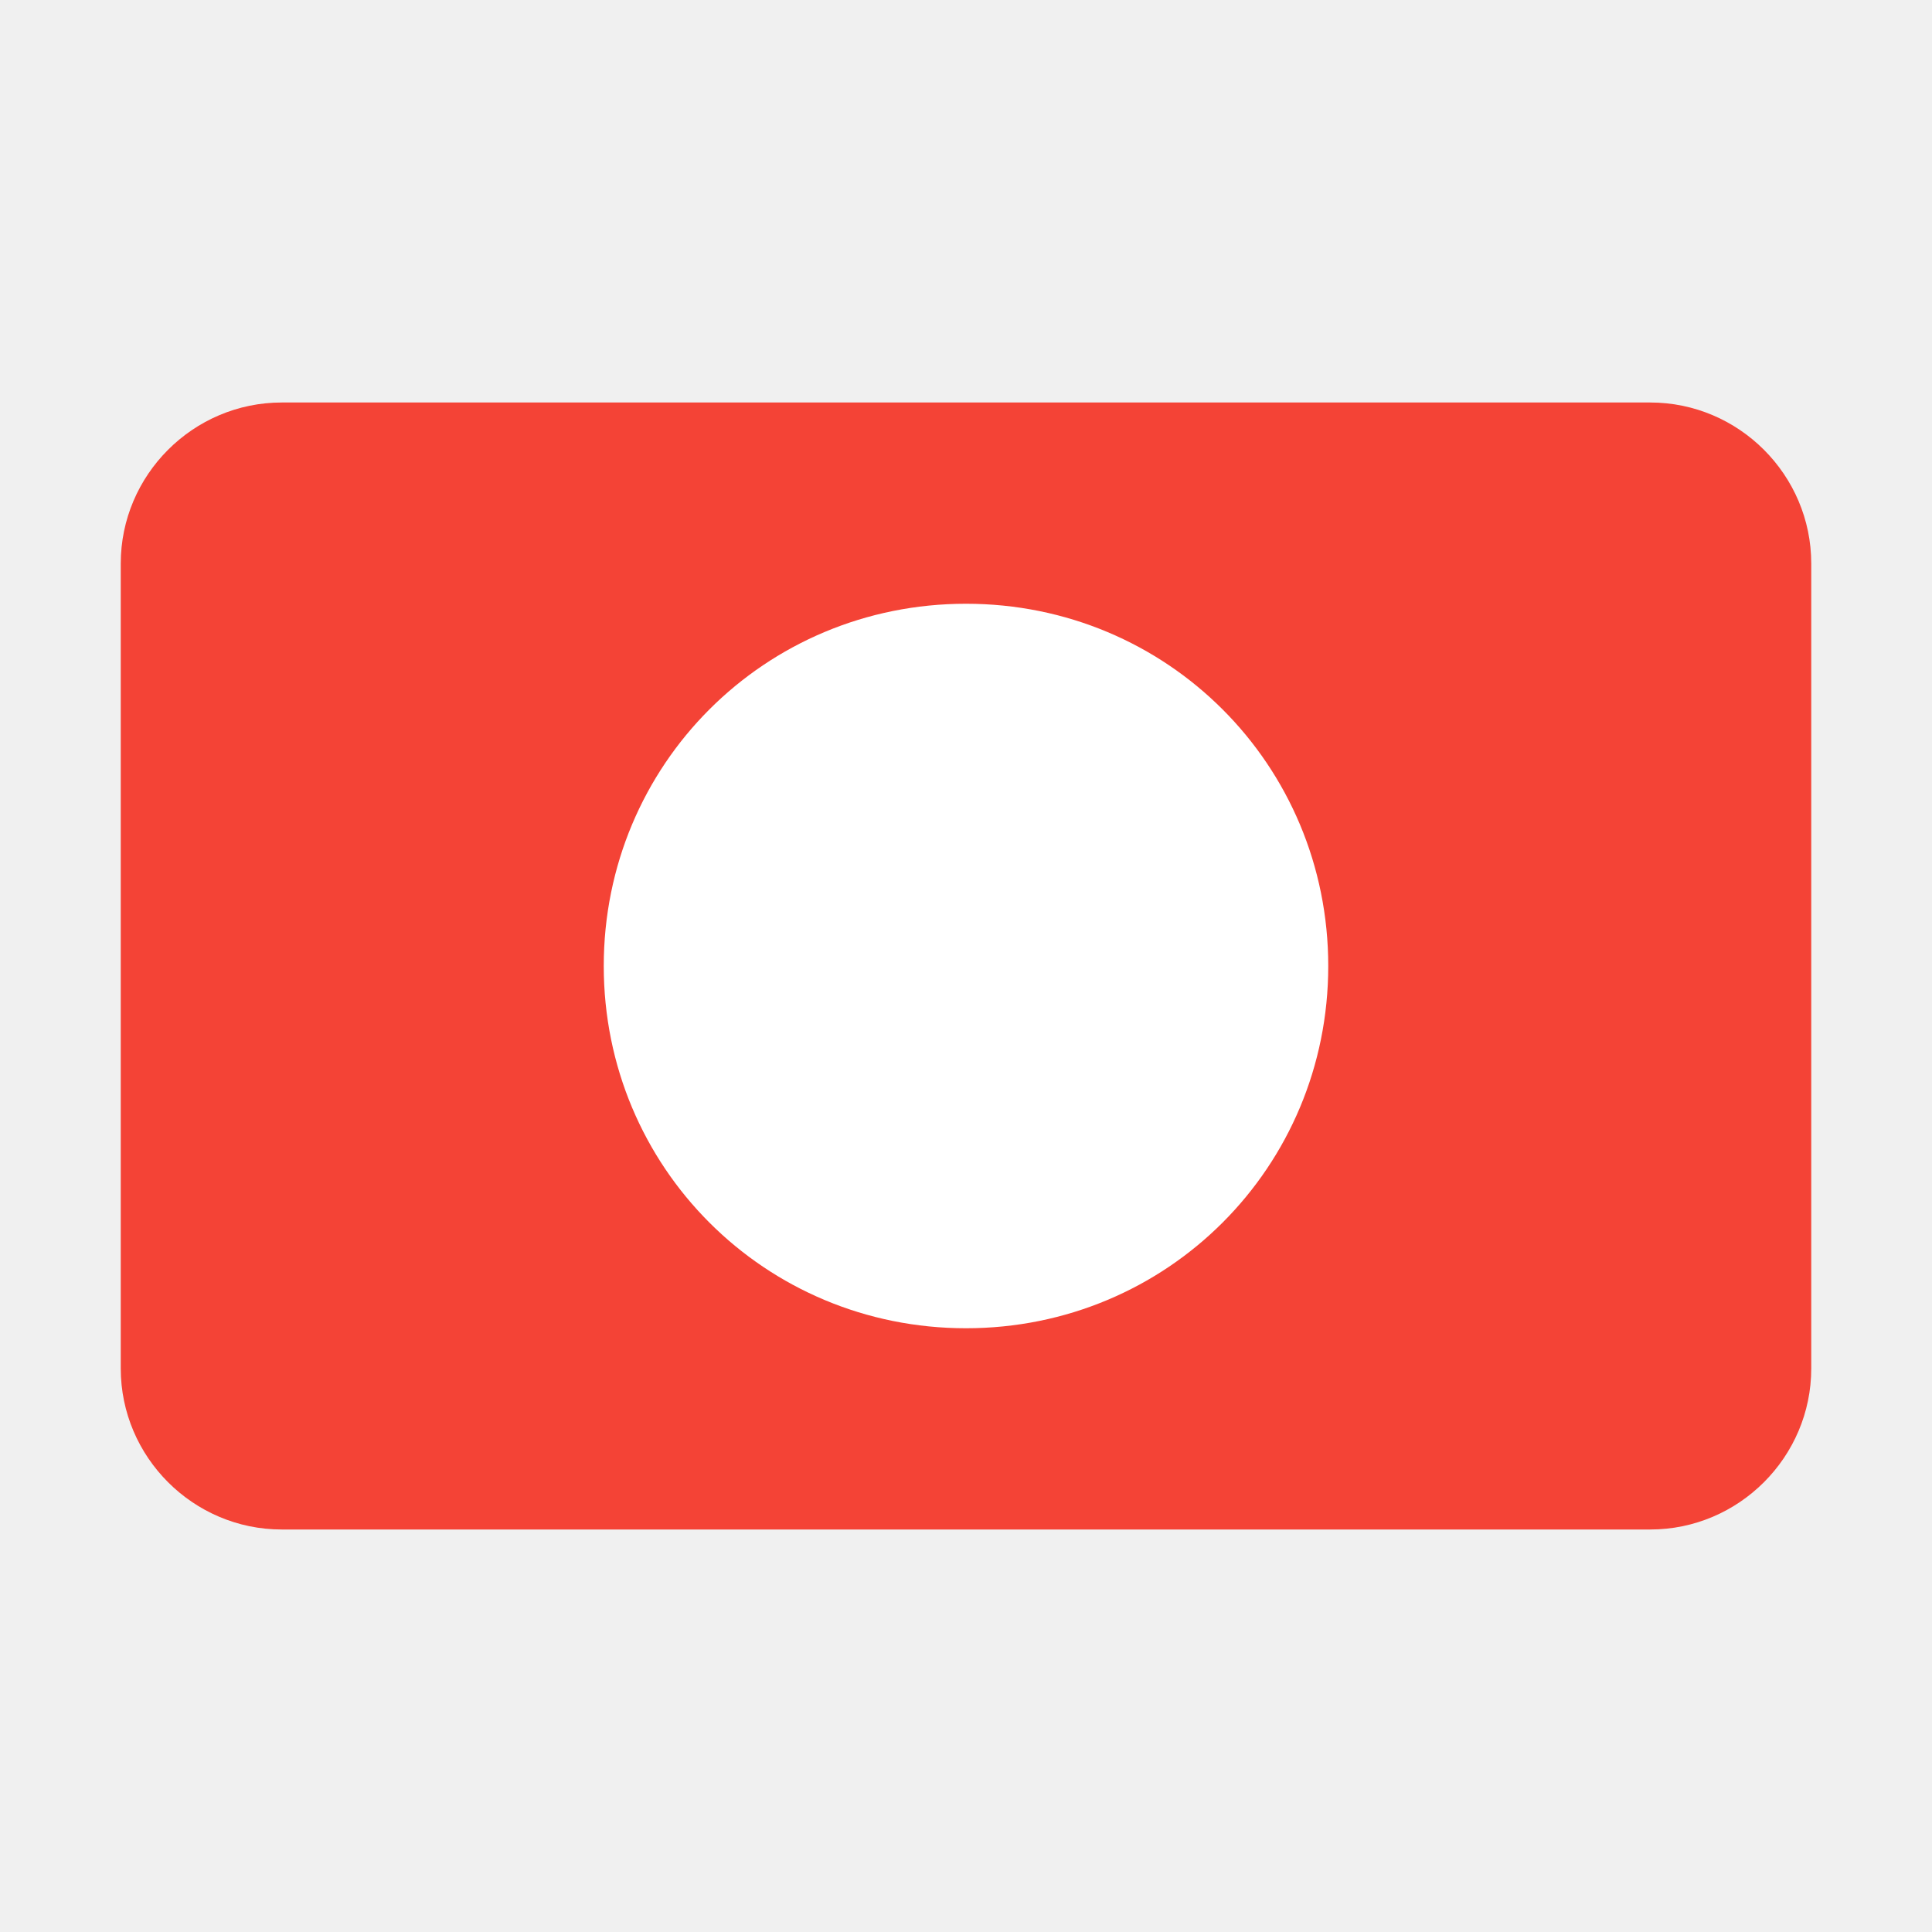
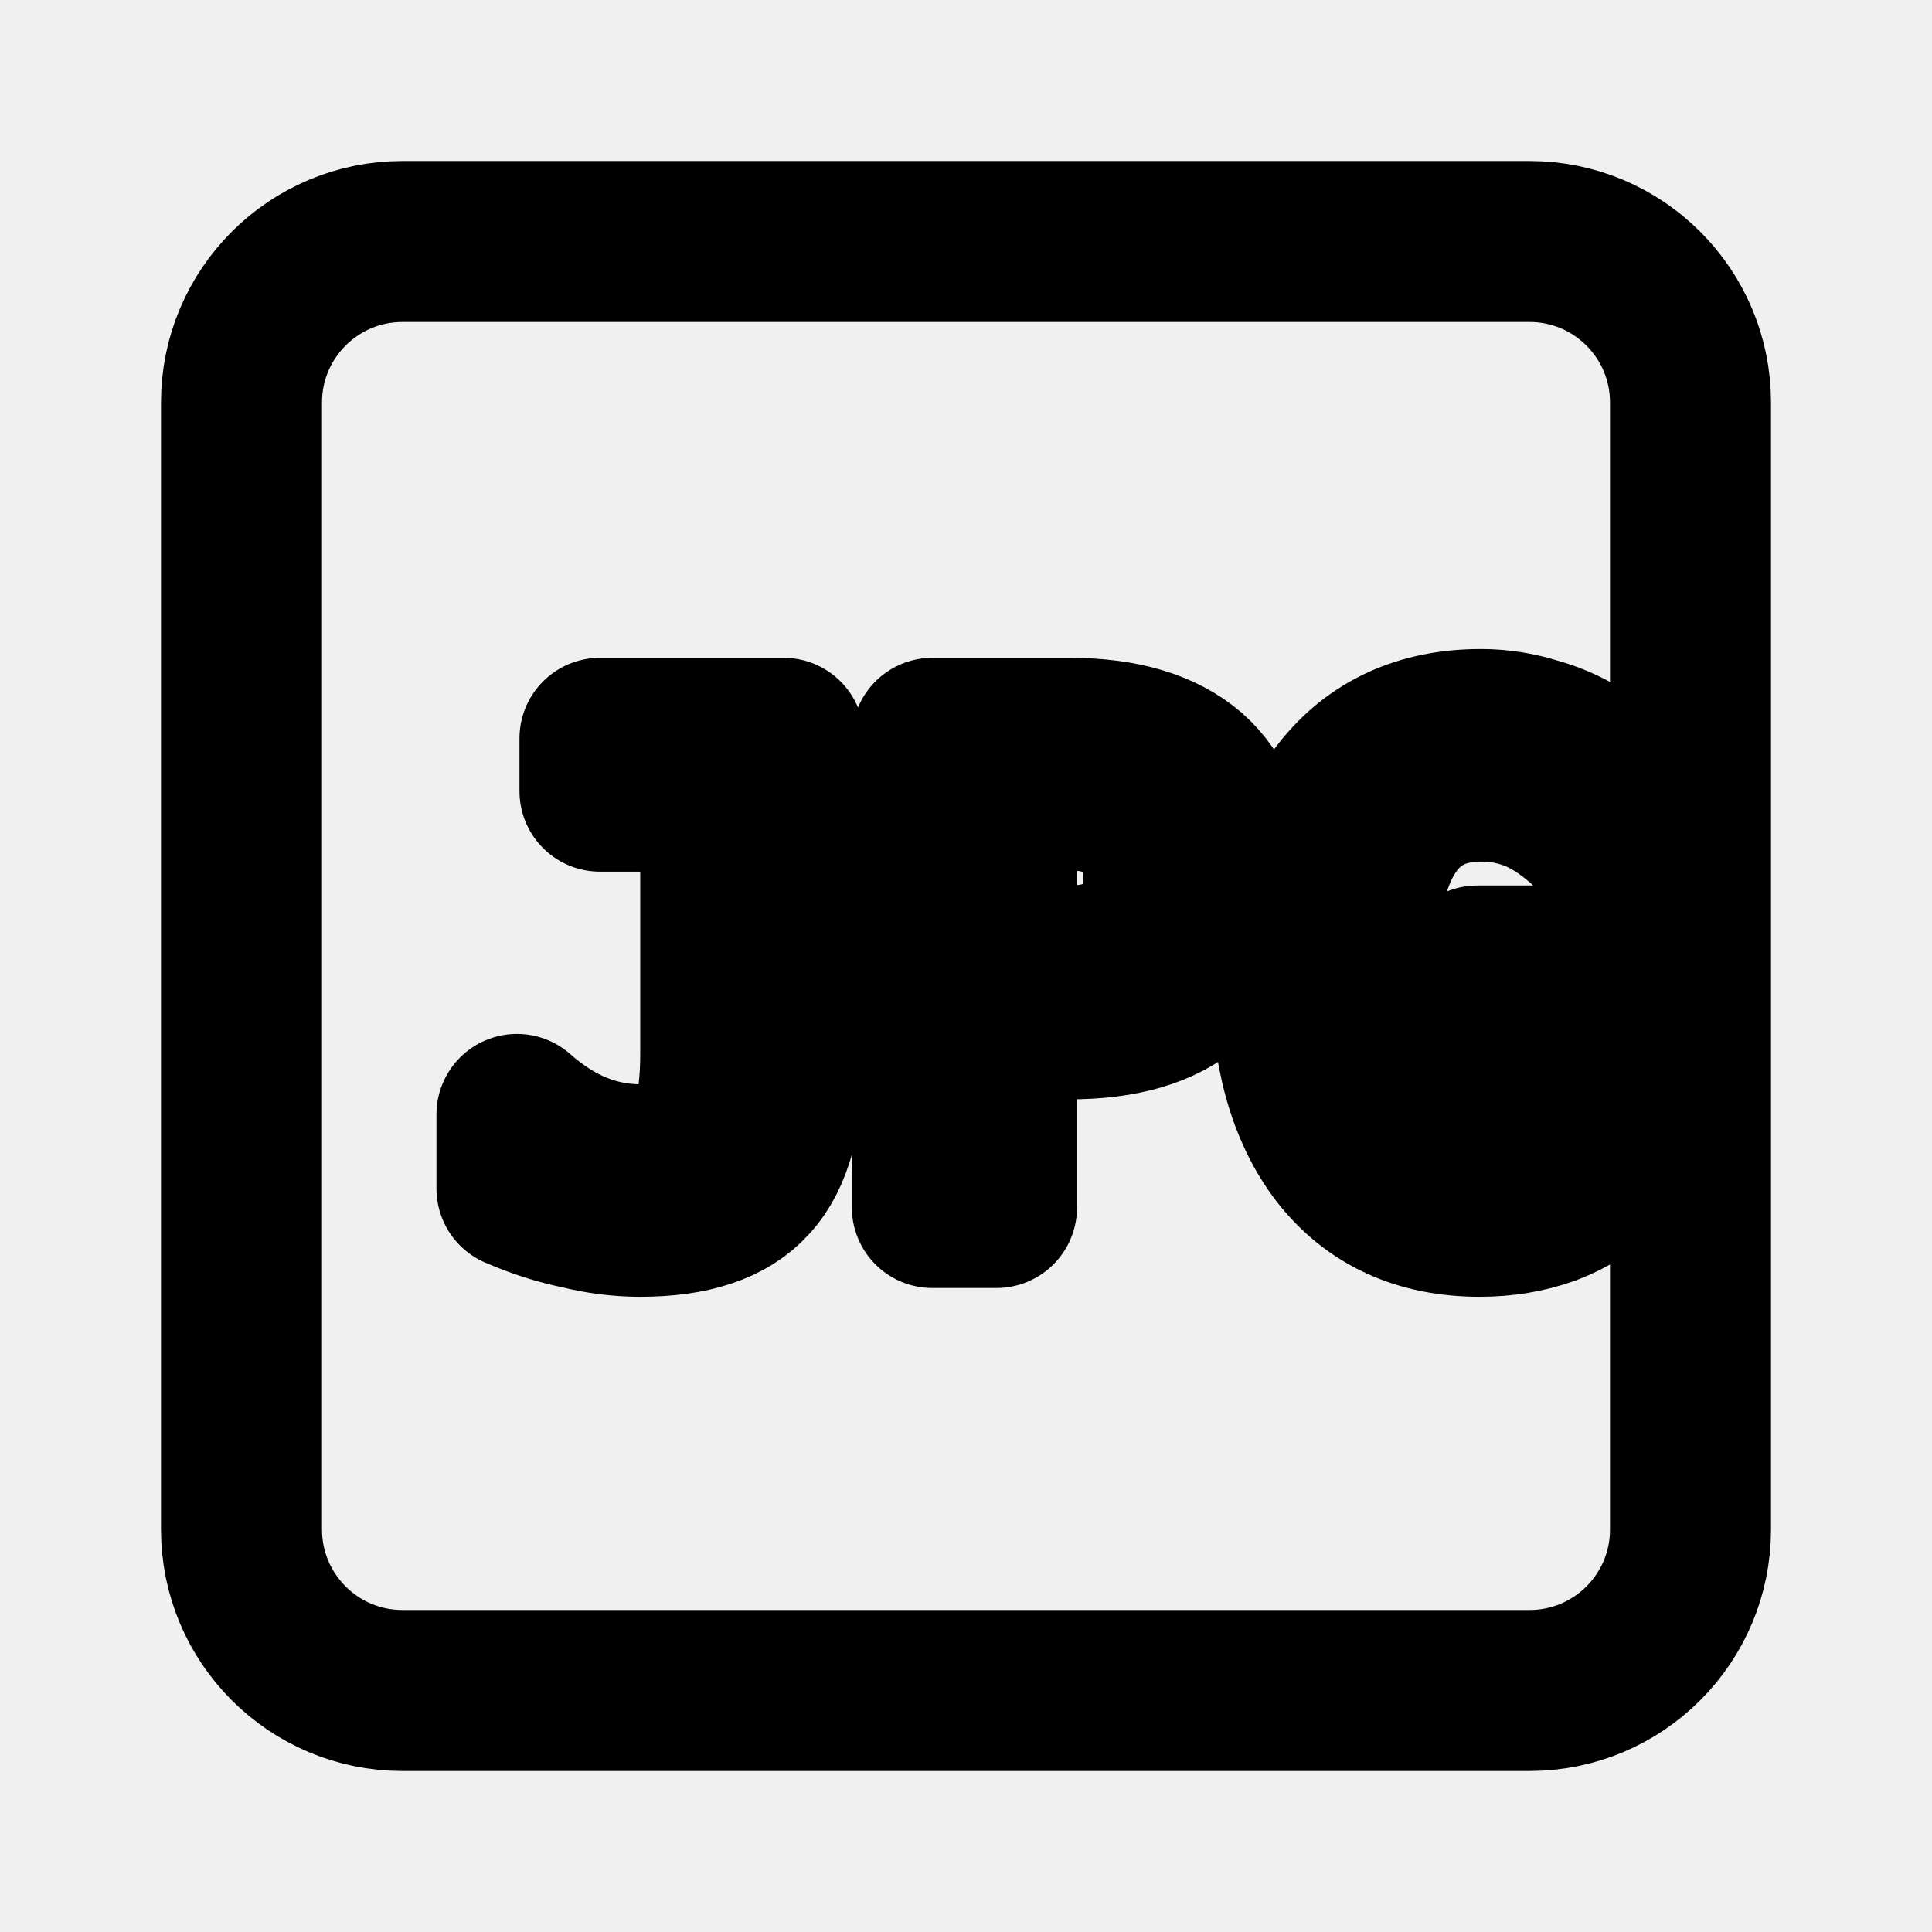
- <svg xmlns="http://www.w3.org/2000/svg" viewBox="0 0 48 48">
-   <path fill="#F44336" d="M41,10H7c-2.2,0-4,1.8-4,4v20c0,2.2,1.8,4,4,4h34c2.2,0,4-1.8,4-4V14C45,11.8,43.2,10,41,10z" />
-   <path fill="#FFF" d="M24,15c-5,0-9,4-9,9s4,9,9,9s9-4,9-9S29,15,24,15z" />
+ <svg xmlns="http://www.w3.org/2000/svg" viewBox="0 0 24 24" fill="none" stroke="currentColor" stroke-width="2" stroke-linecap="round" stroke-linejoin="round">
+   <rect x="3" y="3" width="18" height="18" rx="2" />
+   <text x="6" y="15" font-family="monospace" font-size="8" fill="currentColor">JPG</text>
</svg>
